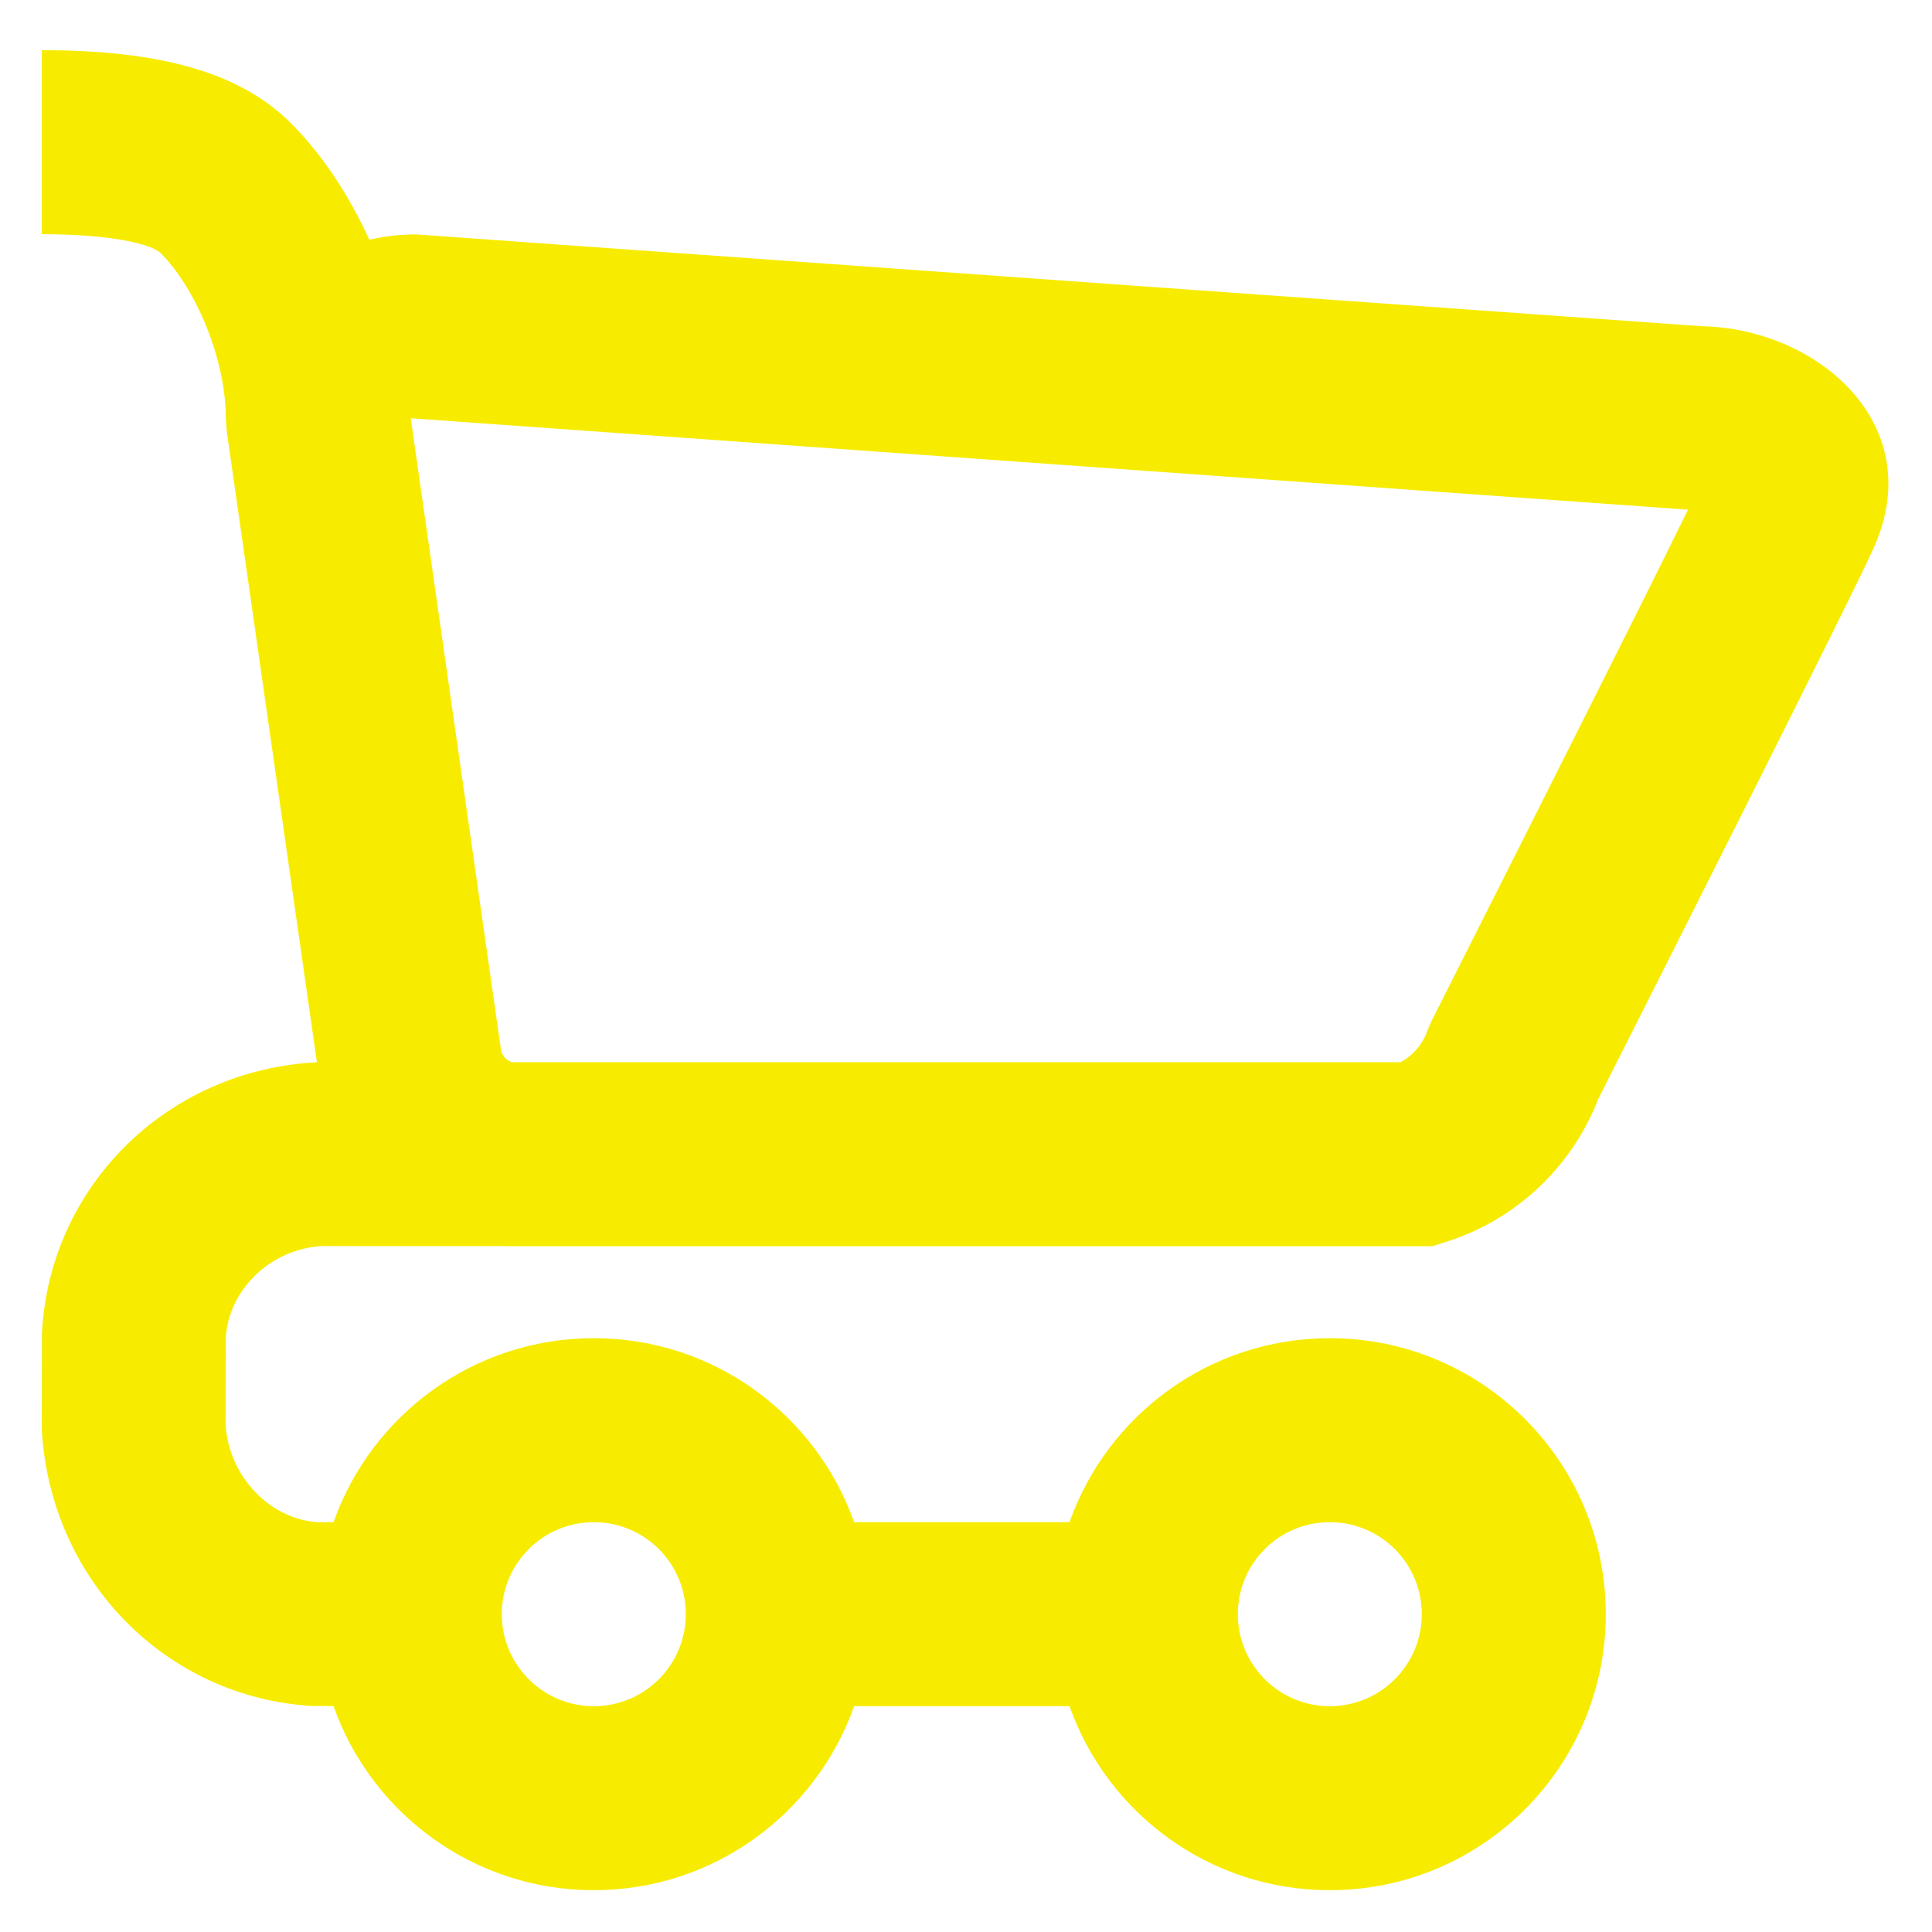
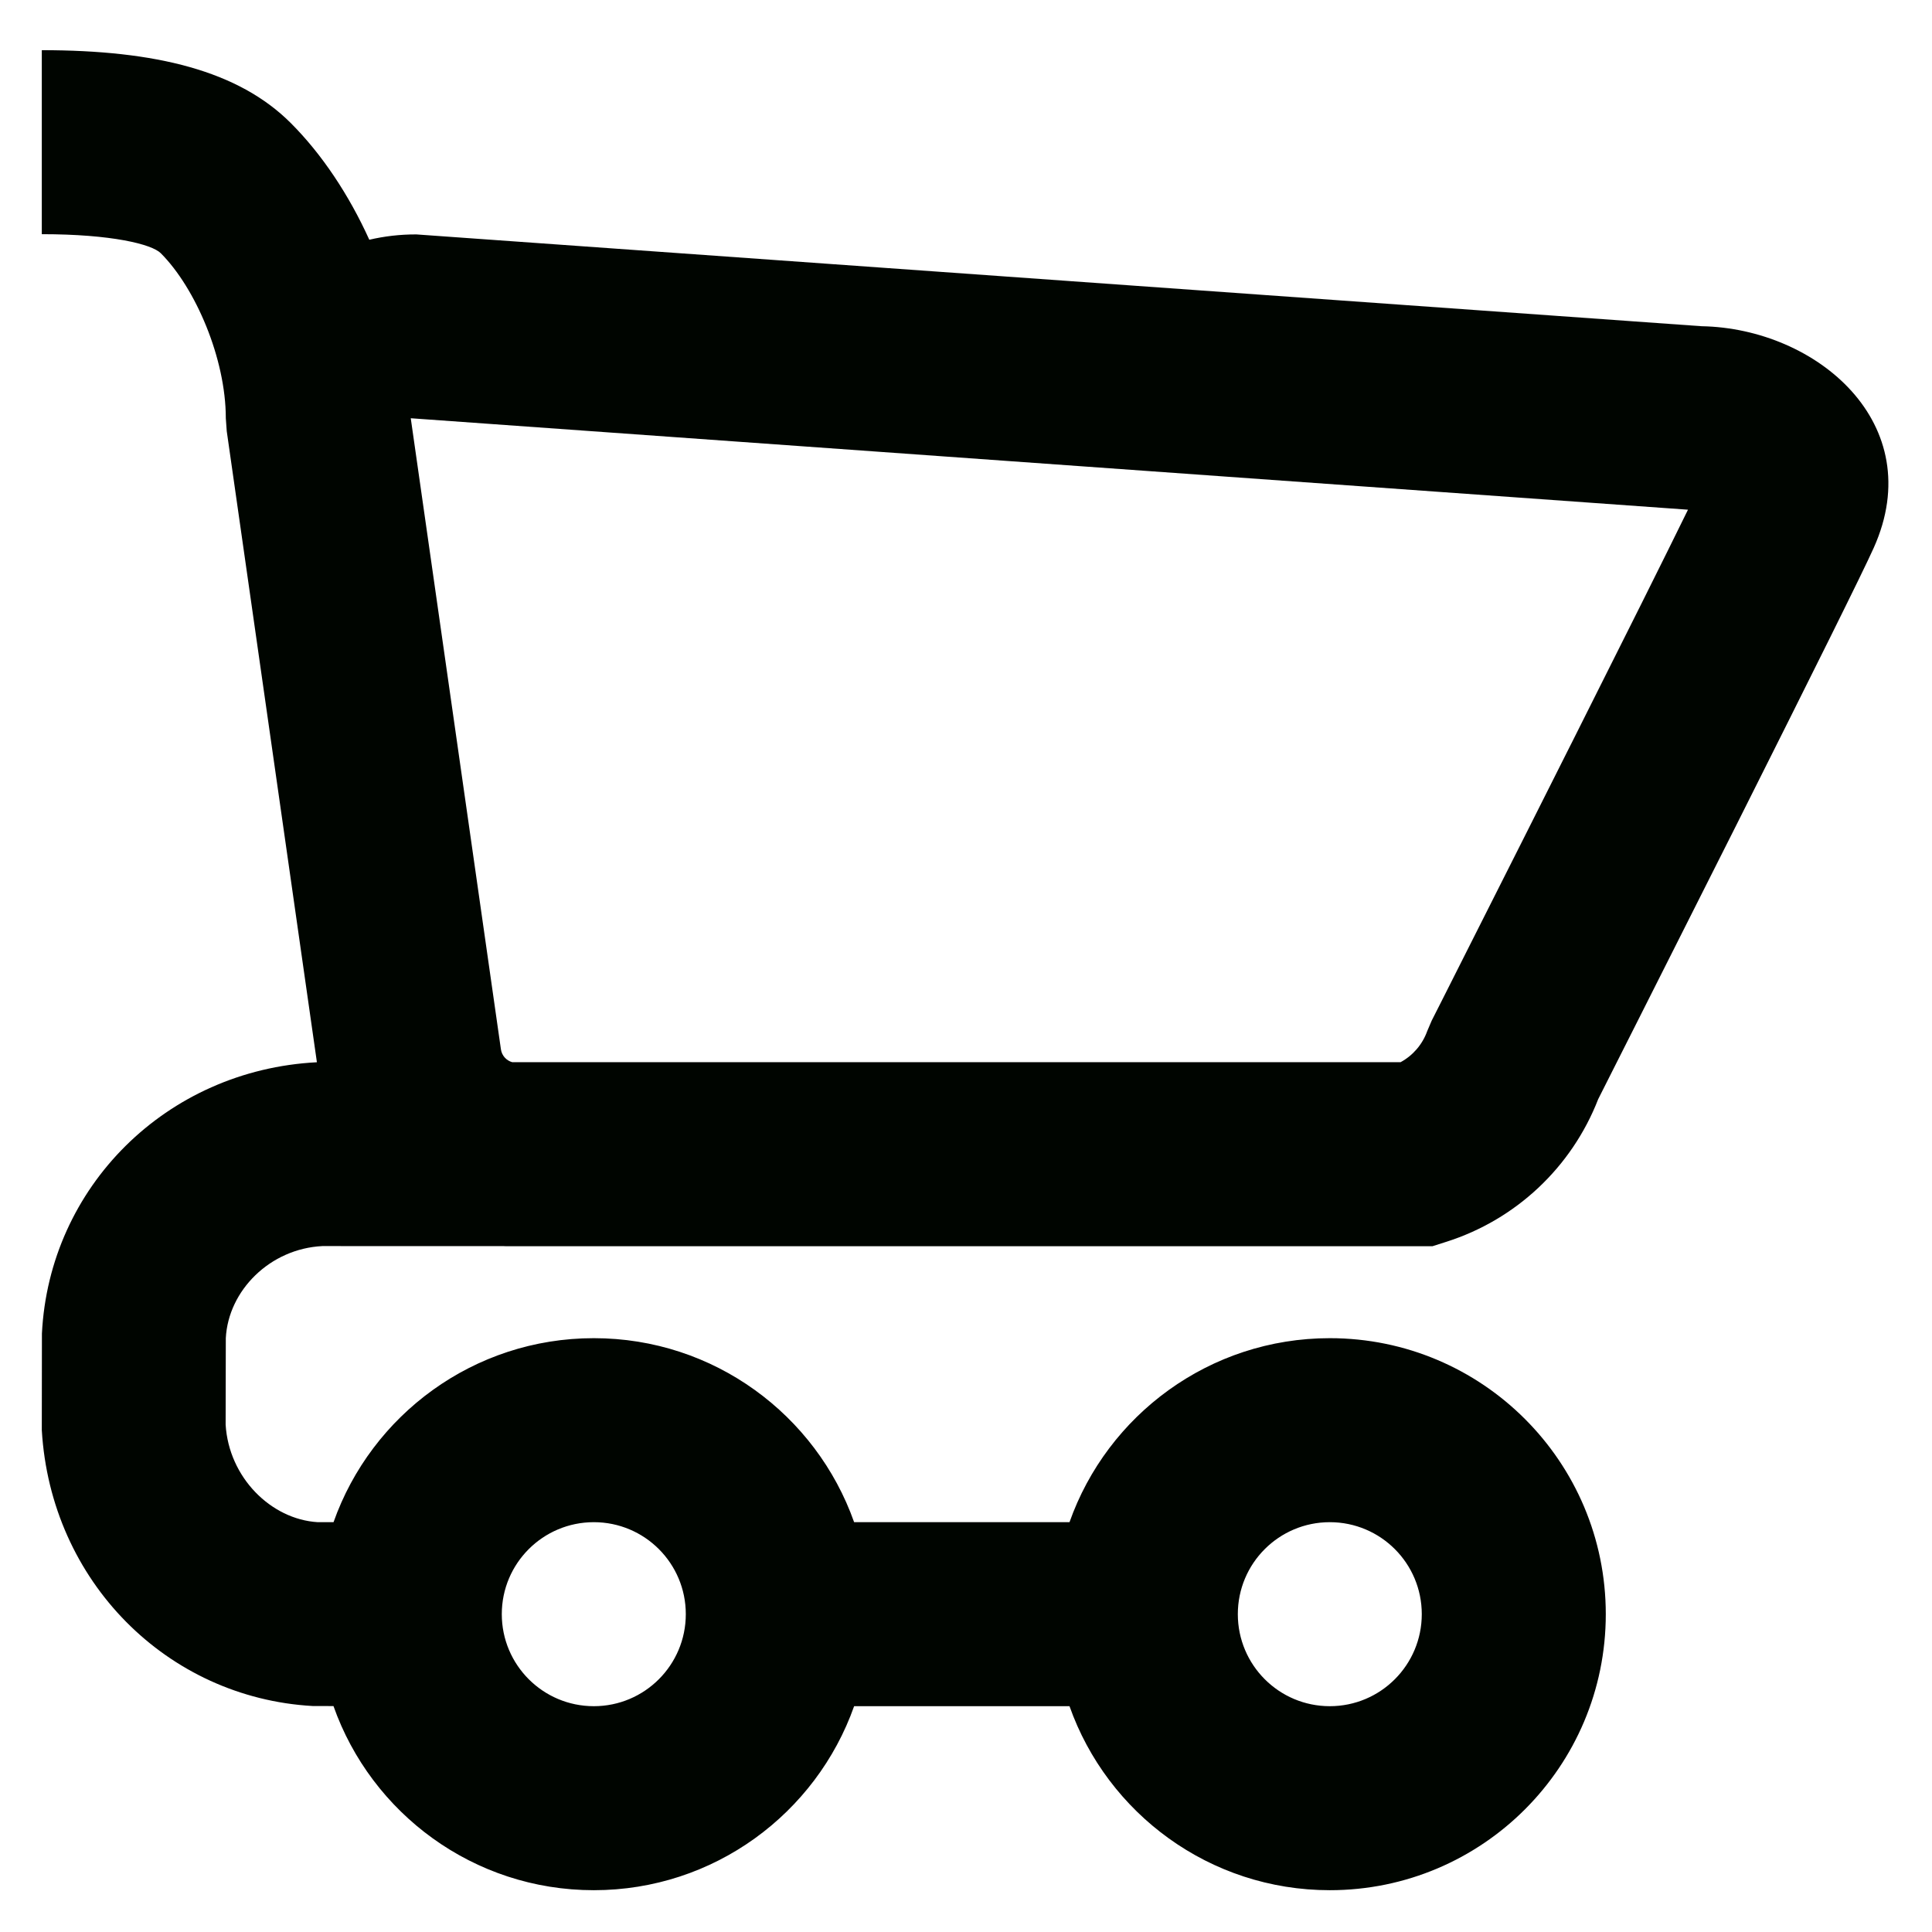
<svg xmlns="http://www.w3.org/2000/svg" width="33" height="33" viewBox="0 0 33 33" fill="none">
-   <path fill-rule="evenodd" clip-rule="evenodd" d="M7.112 4.004C6.833 4.003 6.564 4.035 6.308 4.095C5.958 3.323 5.495 2.63 4.968 2.103C4.075 1.209 2.665 0.857 0.714 0.857V4C1.906 4 2.592 4.171 2.746 4.325C3.34 4.919 3.857 6.126 3.857 7.143L3.873 7.365L5.413 18.144C2.836 18.277 0.84 20.278 0.716 22.779L0.714 24.428C0.866 27.012 2.856 28.999 5.339 29.14L5.696 29.141C6.343 30.973 8.089 32.286 10.143 32.286C12.195 32.286 13.941 30.974 14.589 29.143H18.268C18.915 30.974 20.662 32.286 22.714 32.286C25.318 32.286 27.428 30.175 27.428 27.571C27.428 24.968 25.318 22.857 22.714 22.857C20.662 22.857 18.915 24.169 18.268 26H14.589C13.941 24.169 12.195 22.857 10.143 22.857C8.09 22.857 6.344 24.169 5.697 26H5.428C4.627 25.952 3.908 25.234 3.854 24.334L3.857 22.857C3.899 22.042 4.613 21.328 5.506 21.284L8.608 21.285L8.631 21.286H24.469L24.701 21.212C25.893 20.834 26.846 19.937 27.298 18.775L27.463 18.448L28.001 17.382C28.558 16.279 29.114 15.174 29.657 14.095C30.985 11.45 31.82 9.77 32.005 9.357C32.955 7.238 31.031 5.607 29.064 5.572L7.112 4.004ZM23.923 18.143H8.749C8.648 18.115 8.571 18.029 8.556 17.923L7.016 7.144L28.832 8.706C28.451 9.485 27.757 10.875 26.848 12.684L26.825 12.729C26.307 13.761 25.751 14.865 25.195 15.966L24.658 17.031L24.454 17.434L24.378 17.612C24.296 17.841 24.133 18.029 23.923 18.143ZM22.714 29.143C23.582 29.143 24.285 28.439 24.285 27.571C24.285 26.703 23.582 26 22.714 26C21.846 26 21.143 26.703 21.143 27.571C21.143 28.439 21.846 29.143 22.714 29.143ZM11.714 27.571C11.714 28.439 11.011 29.143 10.143 29.143C9.275 29.143 8.571 28.439 8.571 27.571C8.571 26.703 9.275 26 10.143 26C11.011 26 11.714 26.703 11.714 27.571Z" fill="#F7EC00" />
+   <path fill-rule="evenodd" clip-rule="evenodd" d="M7.112 4.004C6.833 4.003 6.564 4.035 6.308 4.095C5.958 3.323 5.495 2.63 4.968 2.103C4.075 1.209 2.665 0.857 0.714 0.857V4C1.906 4 2.592 4.171 2.746 4.325C3.34 4.919 3.857 6.126 3.857 7.143L3.873 7.365L5.413 18.144C2.836 18.277 0.84 20.278 0.716 22.779L0.714 24.428C0.866 27.012 2.856 28.999 5.339 29.14L5.696 29.141C6.343 30.973 8.089 32.286 10.143 32.286C12.195 32.286 13.941 30.974 14.589 29.143H18.268C18.915 30.974 20.662 32.286 22.714 32.286C25.318 32.286 27.428 30.175 27.428 27.571C27.428 24.968 25.318 22.857 22.714 22.857C20.662 22.857 18.915 24.169 18.268 26H14.589C13.941 24.169 12.195 22.857 10.143 22.857C8.09 22.857 6.344 24.169 5.697 26H5.428C4.627 25.952 3.908 25.234 3.854 24.334L3.857 22.857C3.899 22.042 4.613 21.328 5.506 21.284L8.608 21.285L8.631 21.286H24.469L24.701 21.212C25.893 20.834 26.846 19.937 27.298 18.775L27.463 18.448L28.001 17.382C28.558 16.279 29.114 15.174 29.657 14.095C30.985 11.45 31.82 9.77 32.005 9.357C32.955 7.238 31.031 5.607 29.064 5.572L7.112 4.004ZM23.923 18.143H8.749C8.648 18.115 8.571 18.029 8.556 17.923L7.016 7.144L28.832 8.706C28.451 9.485 27.757 10.875 26.848 12.684L26.825 12.729C26.307 13.761 25.751 14.865 25.195 15.966L24.658 17.031L24.454 17.434L24.378 17.612C24.296 17.841 24.133 18.029 23.923 18.143ZM22.714 29.143C23.582 29.143 24.285 28.439 24.285 27.571C24.285 26.703 23.582 26 22.714 26C21.846 26 21.143 26.703 21.143 27.571C21.143 28.439 21.846 29.143 22.714 29.143ZM11.714 27.571C11.714 28.439 11.011 29.143 10.143 29.143C9.275 29.143 8.571 28.439 8.571 27.571C8.571 26.703 9.275 26 10.143 26C11.011 26 11.714 26.703 11.714 27.571Z" fill="#000500" />
</svg>
